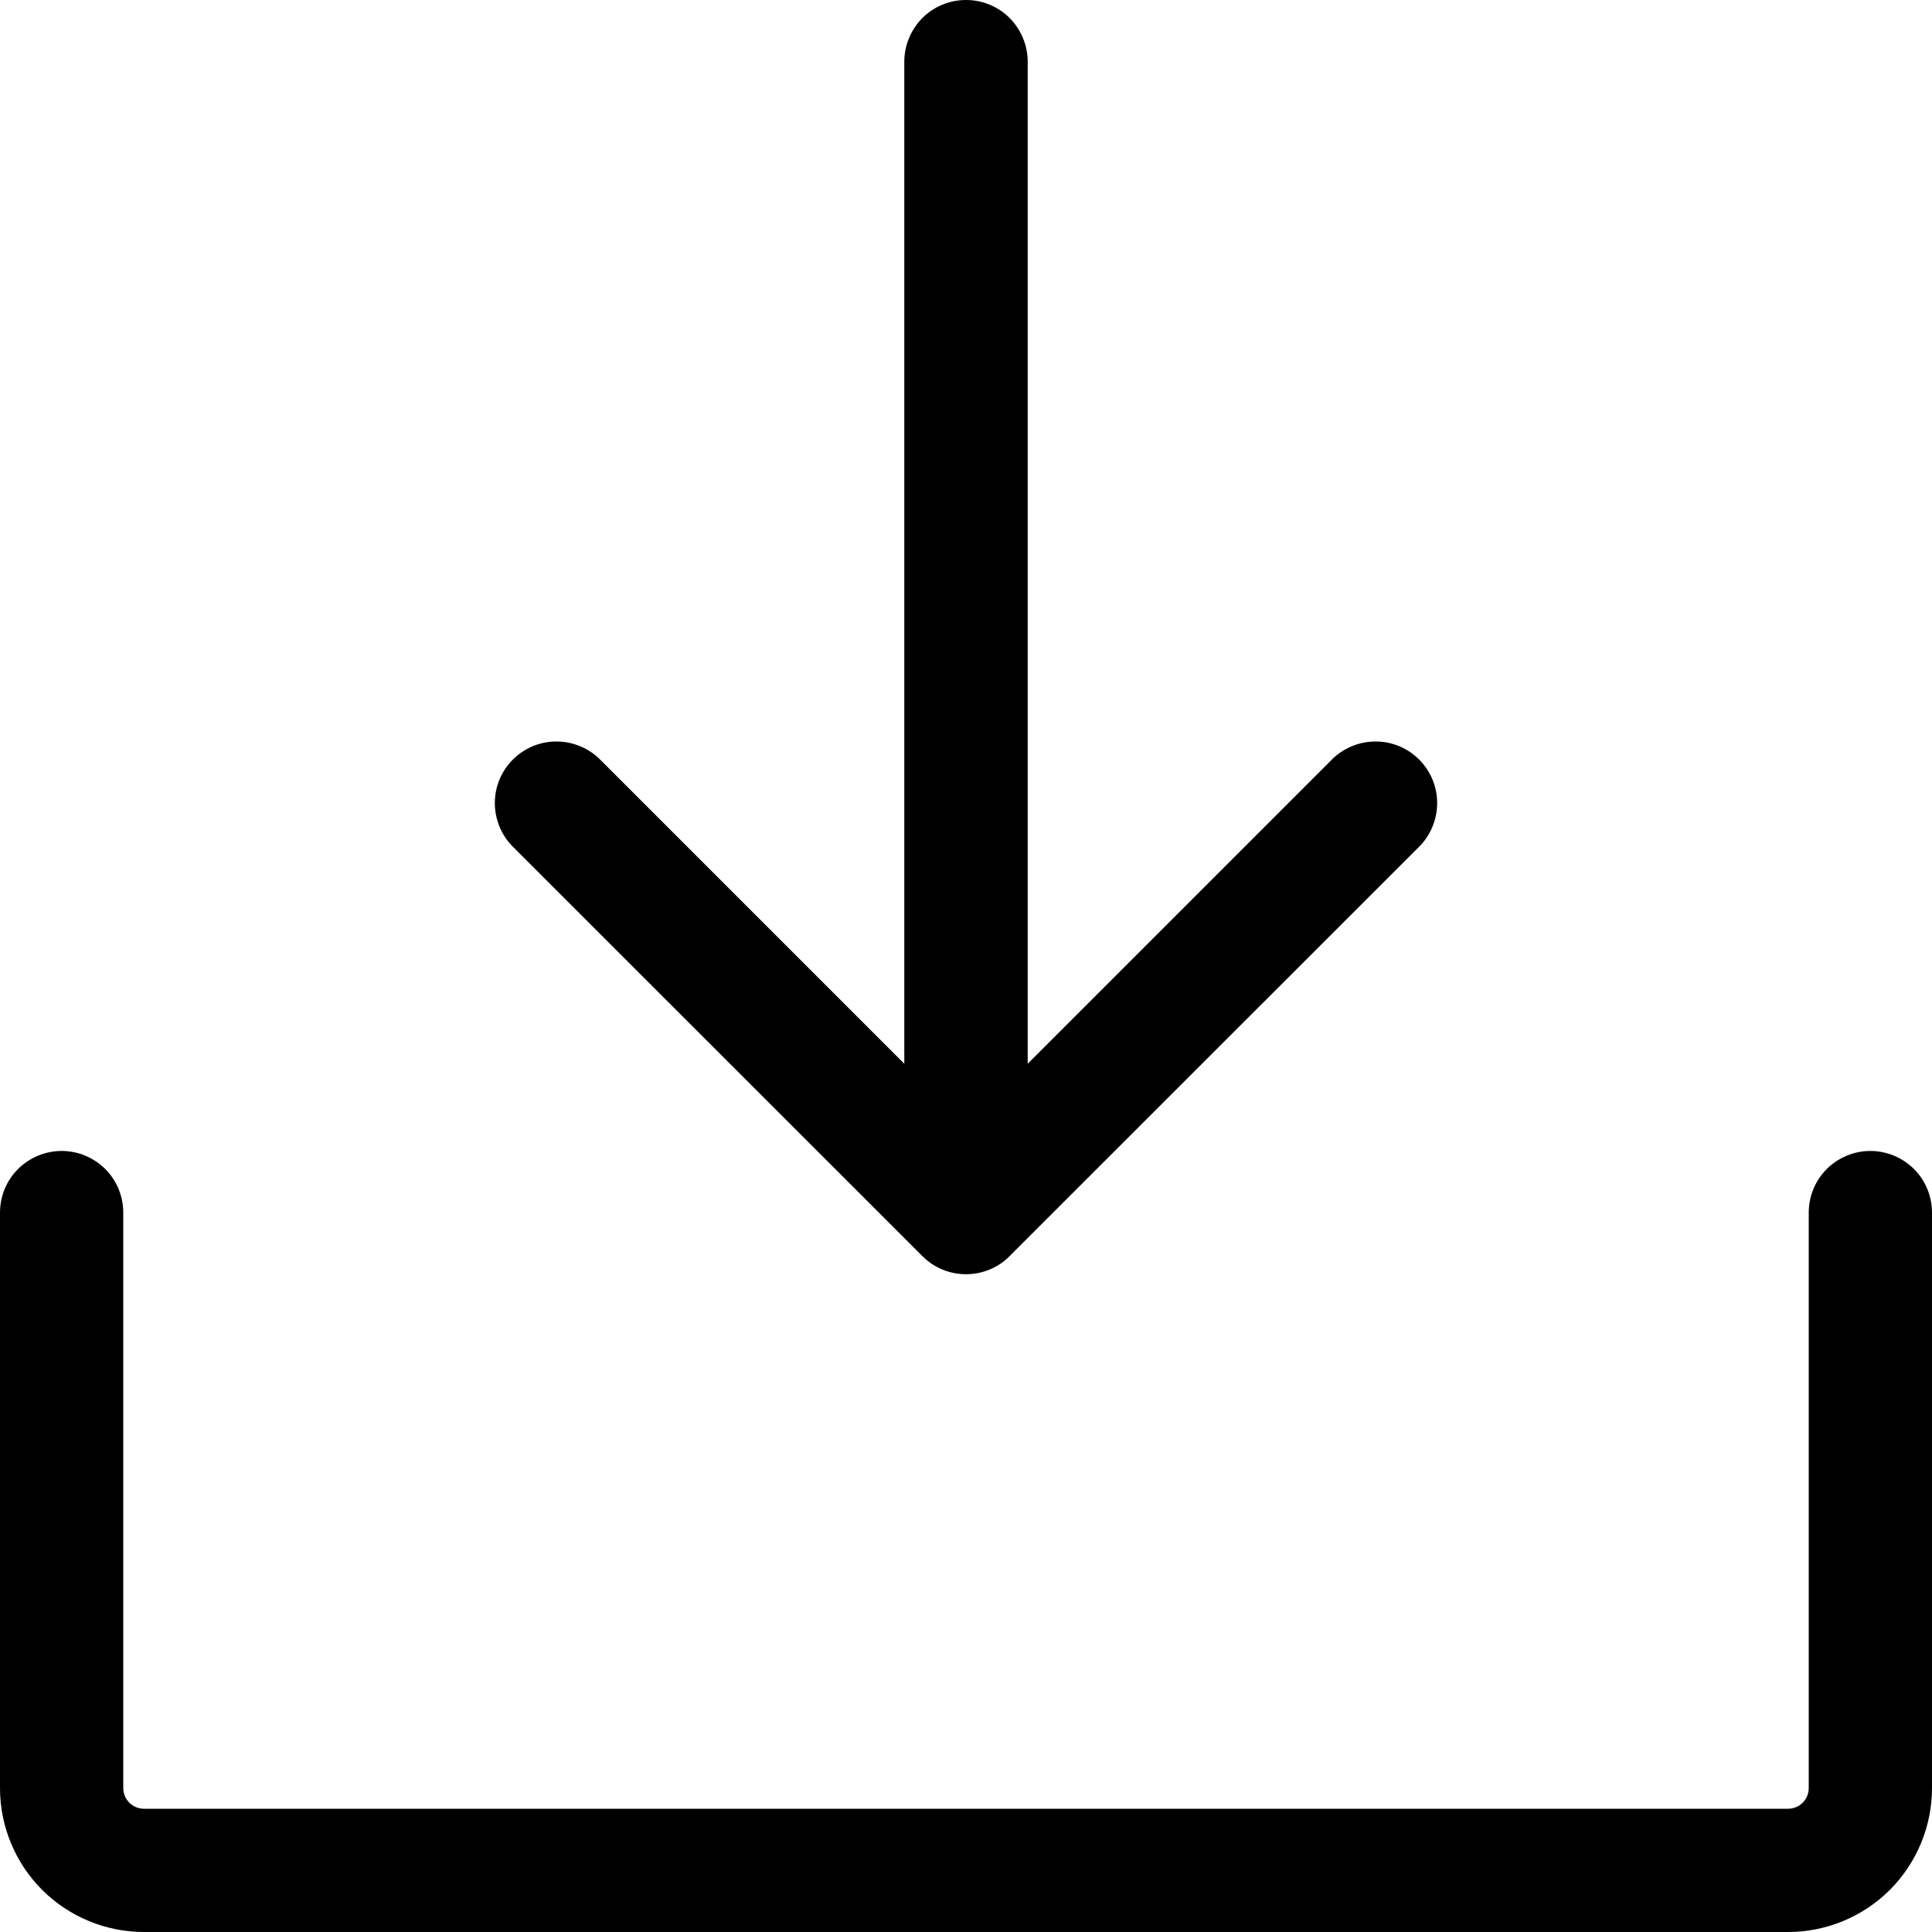
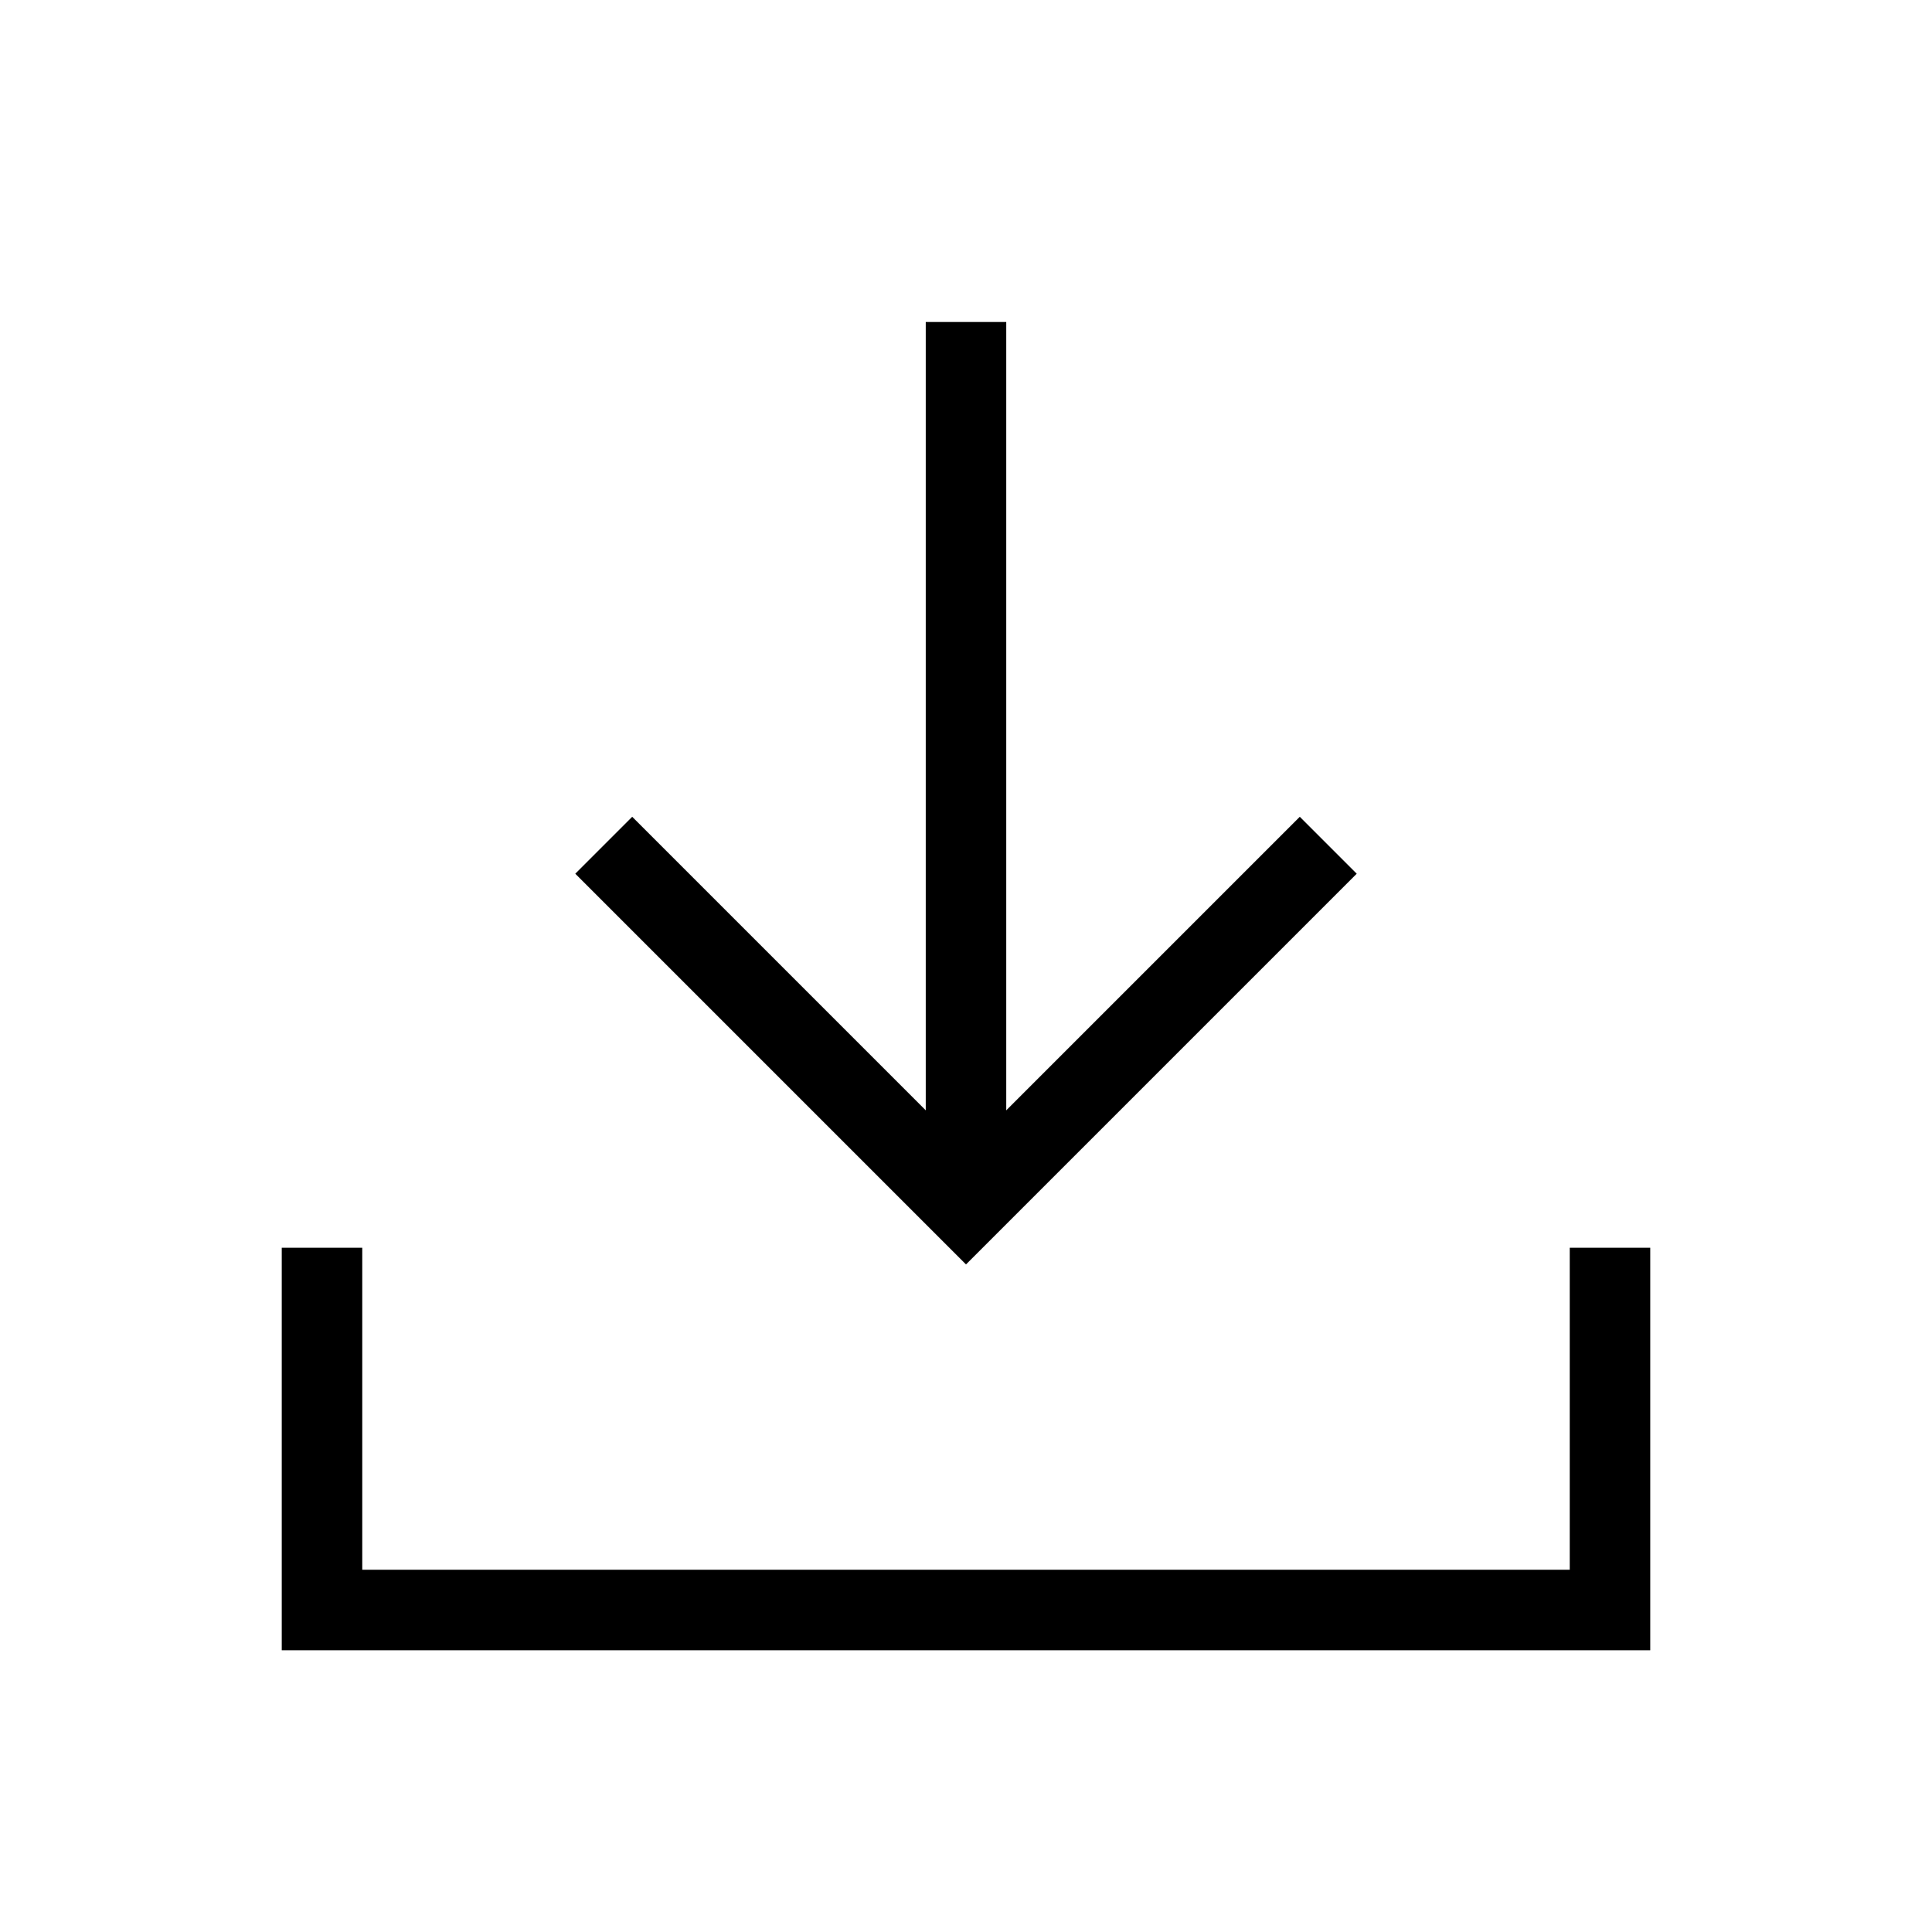
- <svg xmlns="http://www.w3.org/2000/svg" width="15" height="15" viewBox="0 0 15 15" fill="none">
-   <path d="M15 9.415V13.883C15 14.179 14.882 14.463 14.673 14.673C14.463 14.882 14.179 15 13.883 15H1.117C0.821 15 0.537 14.882 0.327 14.673C0.118 14.463 0 14.179 0 13.883V9.415C0 9.288 0.05 9.166 0.14 9.076C0.23 8.987 0.352 8.936 0.479 8.936C0.606 8.936 0.727 8.987 0.817 9.076C0.907 9.166 0.957 9.288 0.957 9.415V13.883C0.957 13.925 0.974 13.966 1.004 13.996C1.034 14.026 1.075 14.043 1.117 14.043H13.883C13.925 14.043 13.966 14.026 13.996 13.996C14.026 13.966 14.043 13.925 14.043 13.883V9.415C14.043 9.288 14.093 9.166 14.183 9.076C14.273 8.987 14.394 8.936 14.521 8.936C14.648 8.936 14.77 8.987 14.86 9.076C14.95 9.166 15 9.288 15 9.415ZM7.162 9.753C7.251 9.843 7.373 9.893 7.5 9.893C7.627 9.893 7.749 9.843 7.838 9.753L11.03 6.562C11.114 6.471 11.16 6.351 11.158 6.227C11.156 6.103 11.106 5.985 11.018 5.897C10.93 5.809 10.812 5.759 10.688 5.757C10.564 5.755 10.444 5.801 10.353 5.885L7.979 8.259V0.479C7.979 0.352 7.928 0.23 7.839 0.14C7.749 0.05 7.627 0 7.5 0C7.373 0 7.251 0.05 7.161 0.14C7.072 0.23 7.021 0.352 7.021 0.479V8.259L4.647 5.885C4.556 5.801 4.436 5.755 4.312 5.757C4.188 5.759 4.07 5.809 3.982 5.897C3.894 5.985 3.844 6.103 3.842 6.227C3.84 6.351 3.886 6.471 3.97 6.562L7.162 9.753Z" fill="currentColor" />
+ <svg xmlns="http://www.w3.org/2000/svg" width="24" height="24" viewBox="0 0 24 24" fill="none" stroke="currentColor" stroke-width="1.0" stroke-linecap="butt" stroke-linejoin="miter">
+   <path d="M12 4v11" />
+   <path d="M7.5 10.5 12 15l4.5-4.5" />
+   <path d="M4 15.5V20H20v-4.5" />
</svg>
